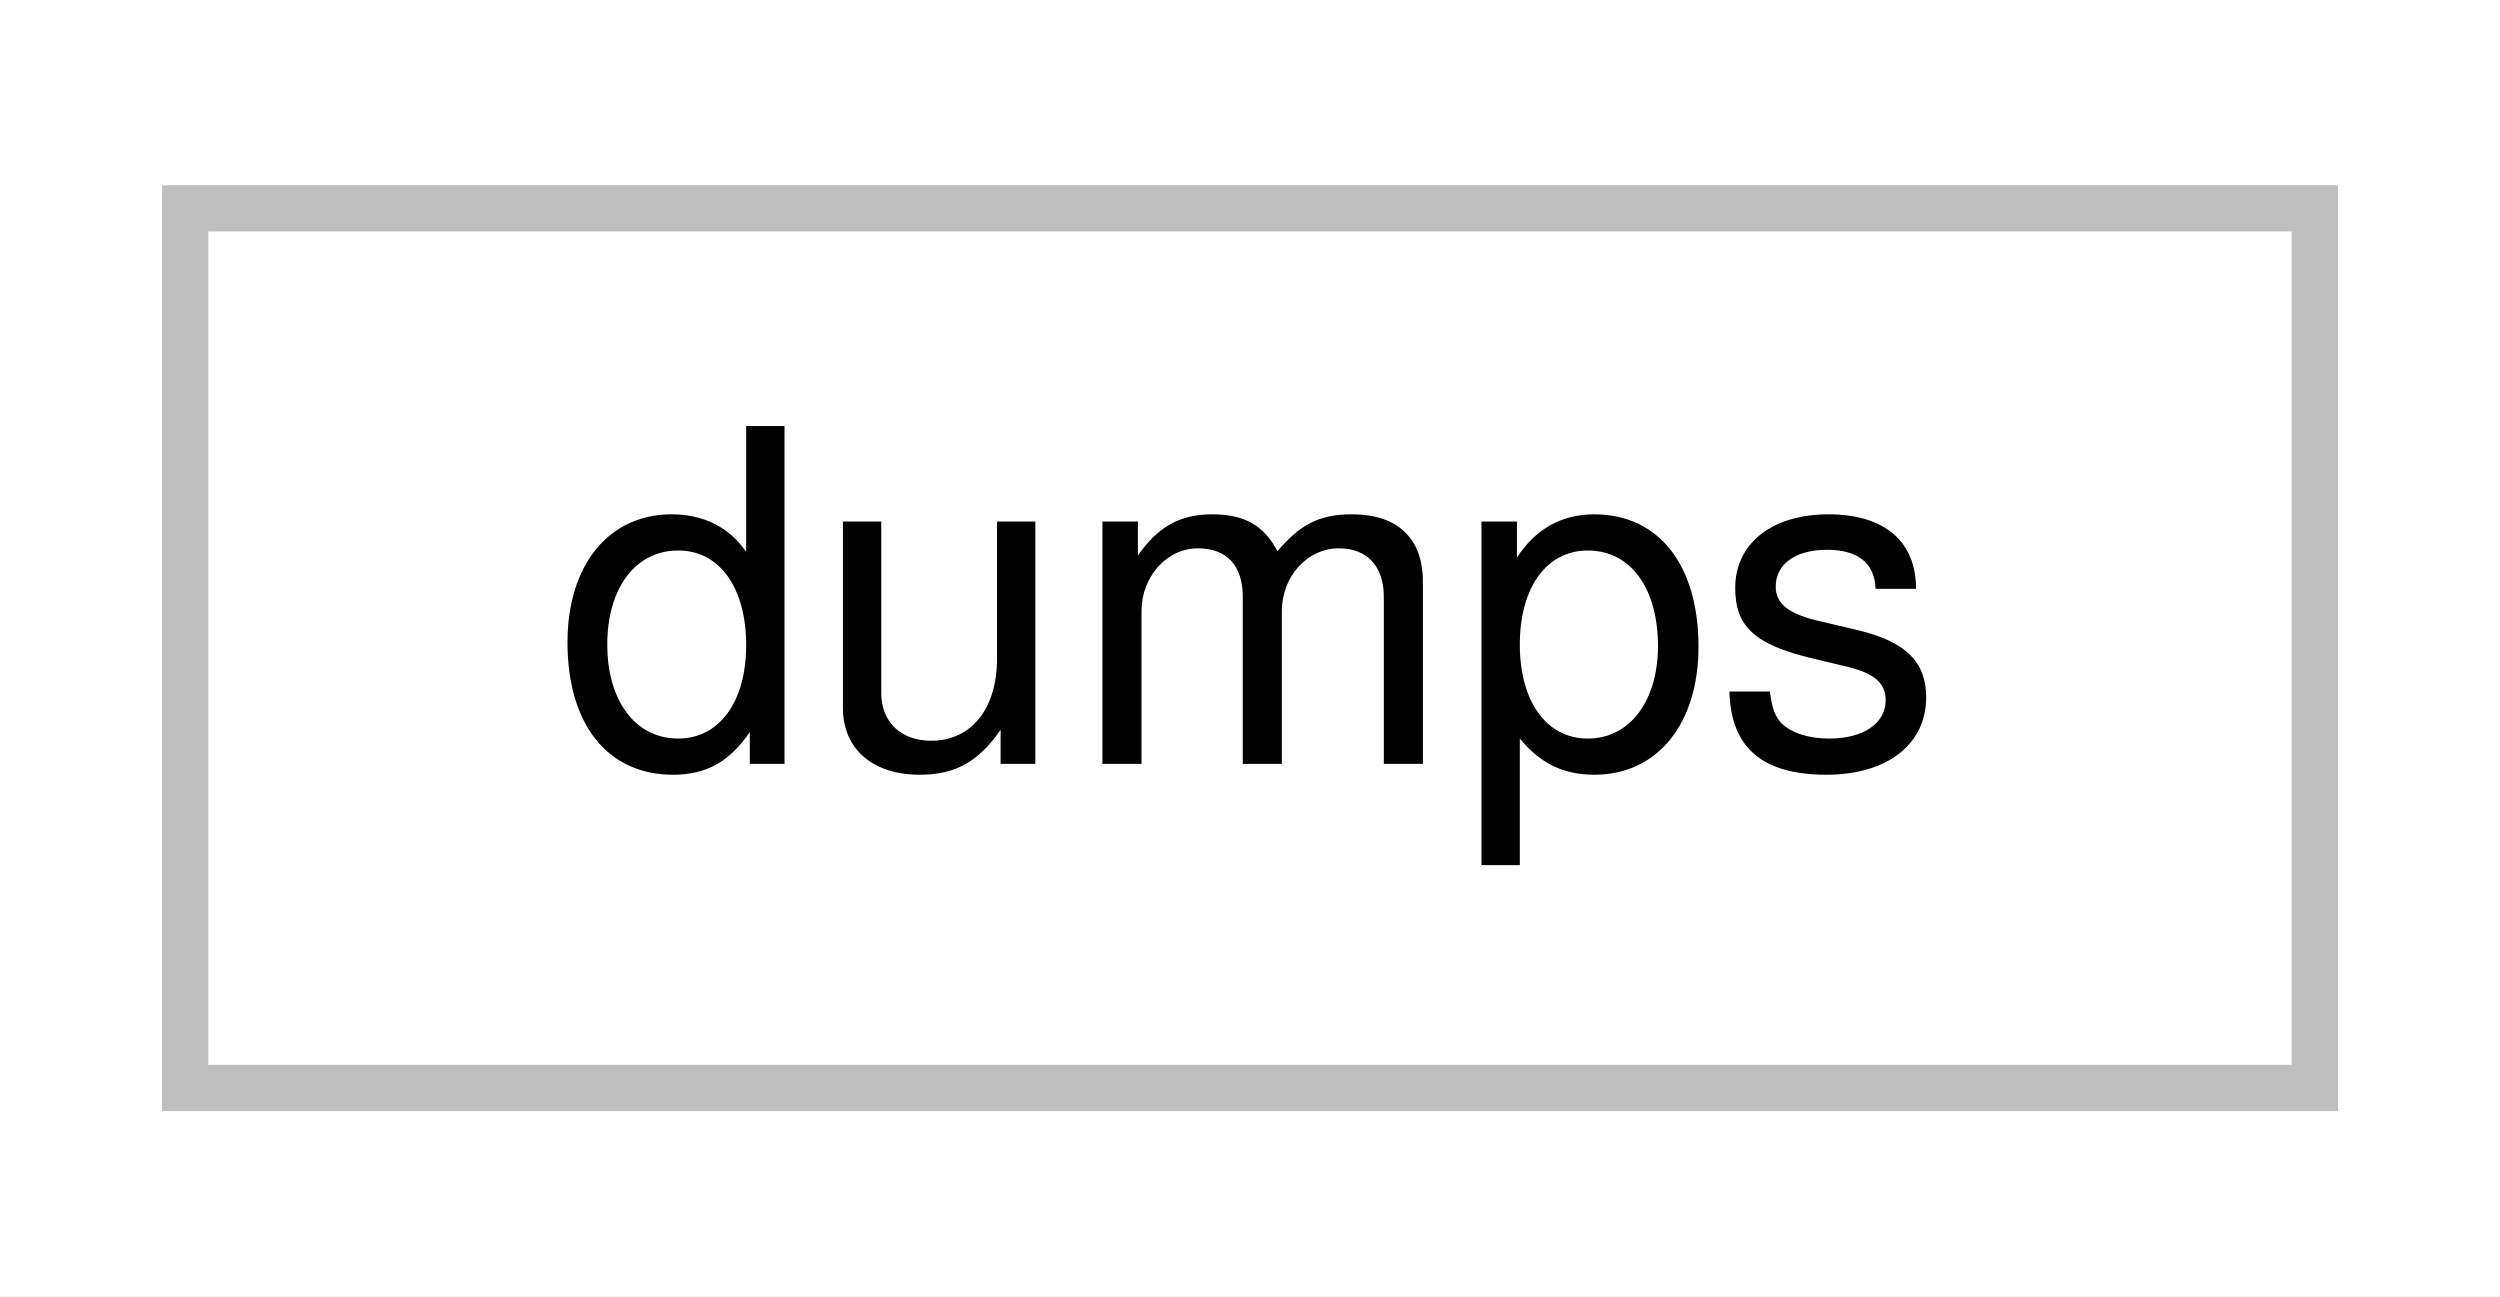
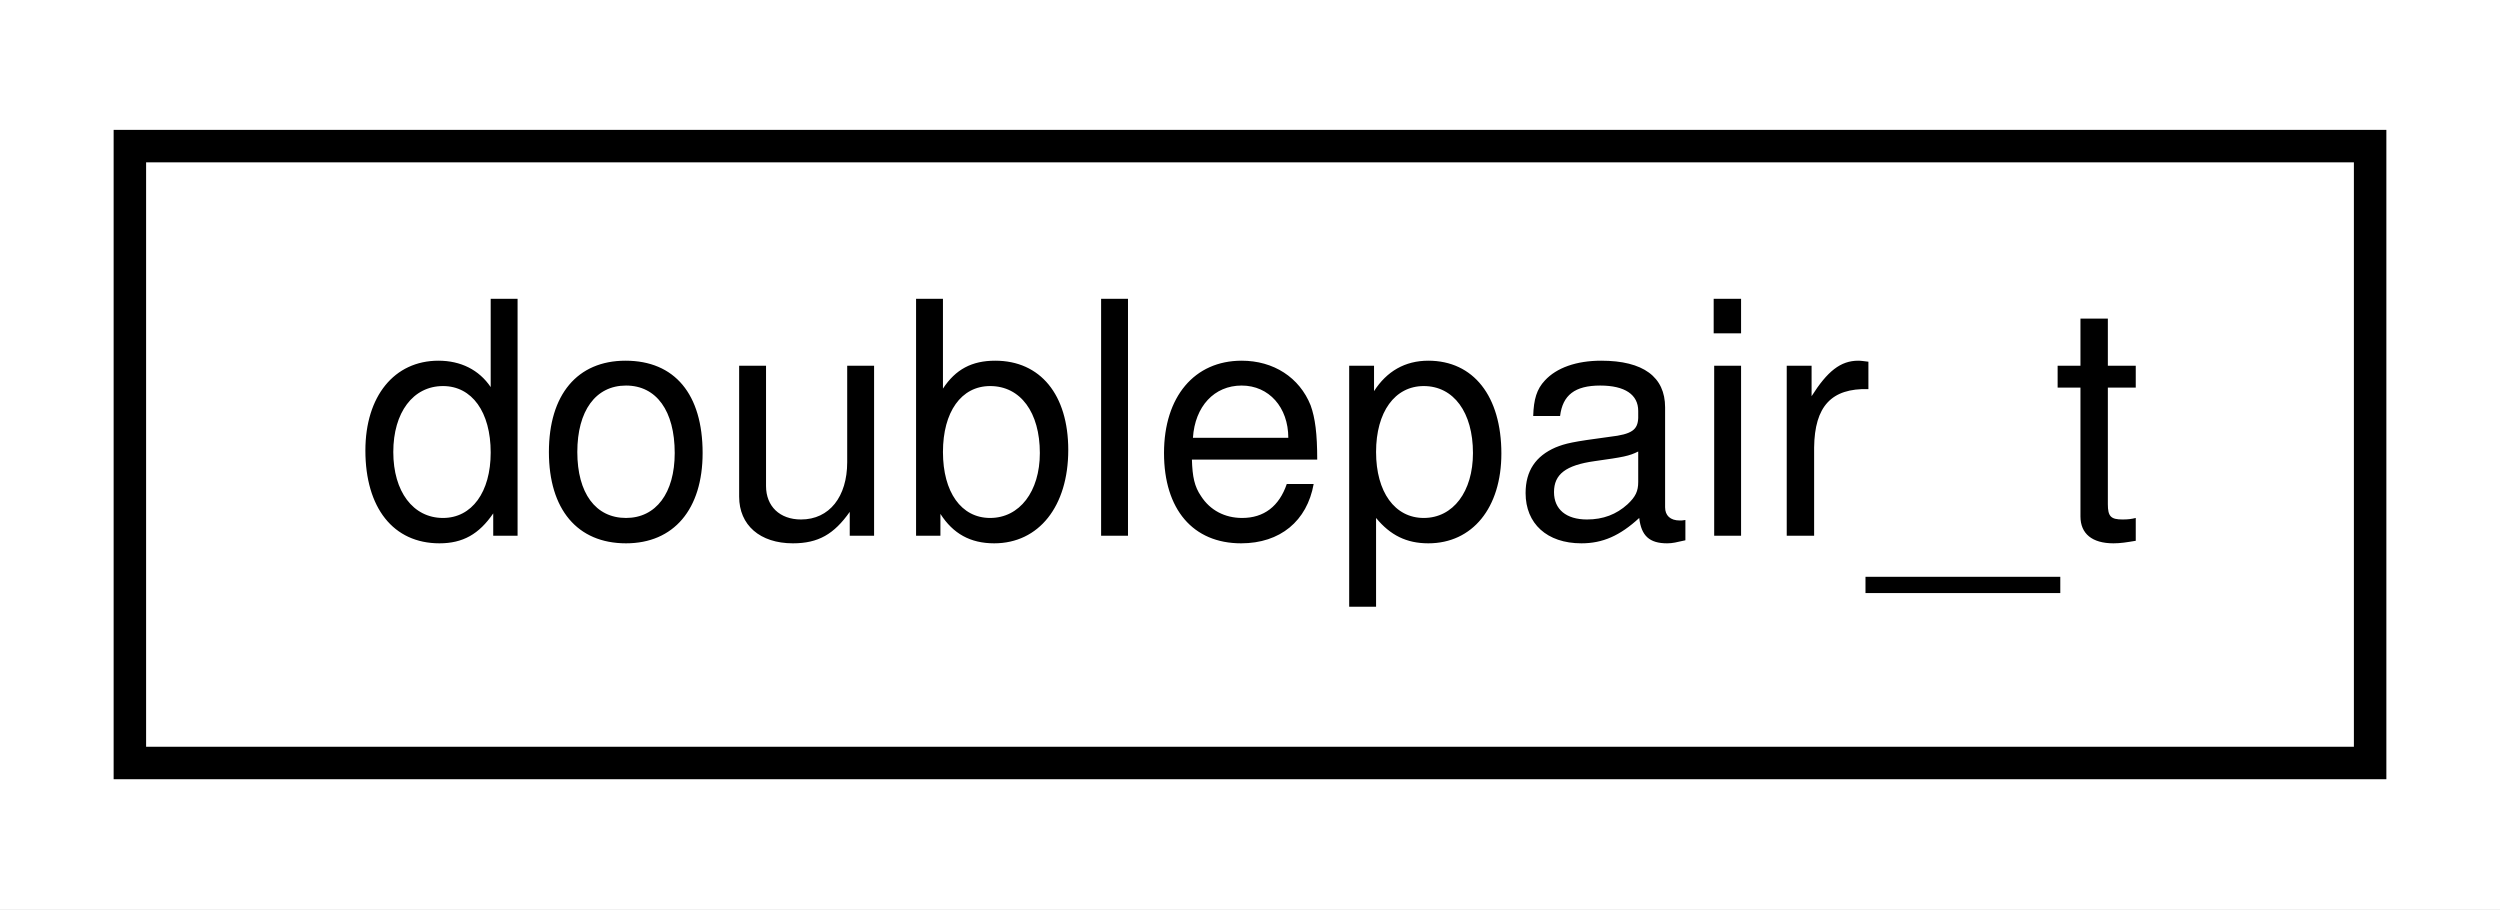
- <svg xmlns="http://www.w3.org/2000/svg" width="54pt" height="28pt" viewBox="0.00 0.00 54.00 28.00">
+ <svg xmlns="http://www.w3.org/2000/svg" xmlns:xlink="http://www.w3.org/1999/xlink" width="77pt" height="28pt" viewBox="0.00 0.00 77.00 28.00">
  <g id="graph0" class="graph" transform="scale(1 1) rotate(0) translate(4 24)">
-     <polygon fill="white" stroke="none" points="-4,4 -4,-24 50,-24 50,4 -4,4" />
+     <polygon fill="white" stroke="none" points="-4,4 -4,-24 73,-24 73,4 -4,4" />
    <g id="node1" class="node">
-       <polygon fill="white" stroke="#bfbfbf" points="0,-0.5 0,-19.5 46,-19.5 46,-0.5 0,-0.5" />
-       <text text-anchor="middle" x="23" y="-7.5" font-family="Helvetica,sans-Serif" font-size="10.00">dumps</text>
+       <g id="a_node1">
+         <a xlink:href="MACROS_8h.html#structdoublepair__t" target="_top" xlink:title="doublepair_t">
+           <polygon fill="white" stroke="black" points="0,-0.5 0,-19.5 69,-19.5 69,-0.5 0,-0.5" />
+           <text text-anchor="middle" x="34.5" y="-7.5" font-family="Helvetica,sans-Serif" font-size="10.00">doublepair_t</text>
+         </a>
+       </g>
    </g>
  </g>
</svg>
